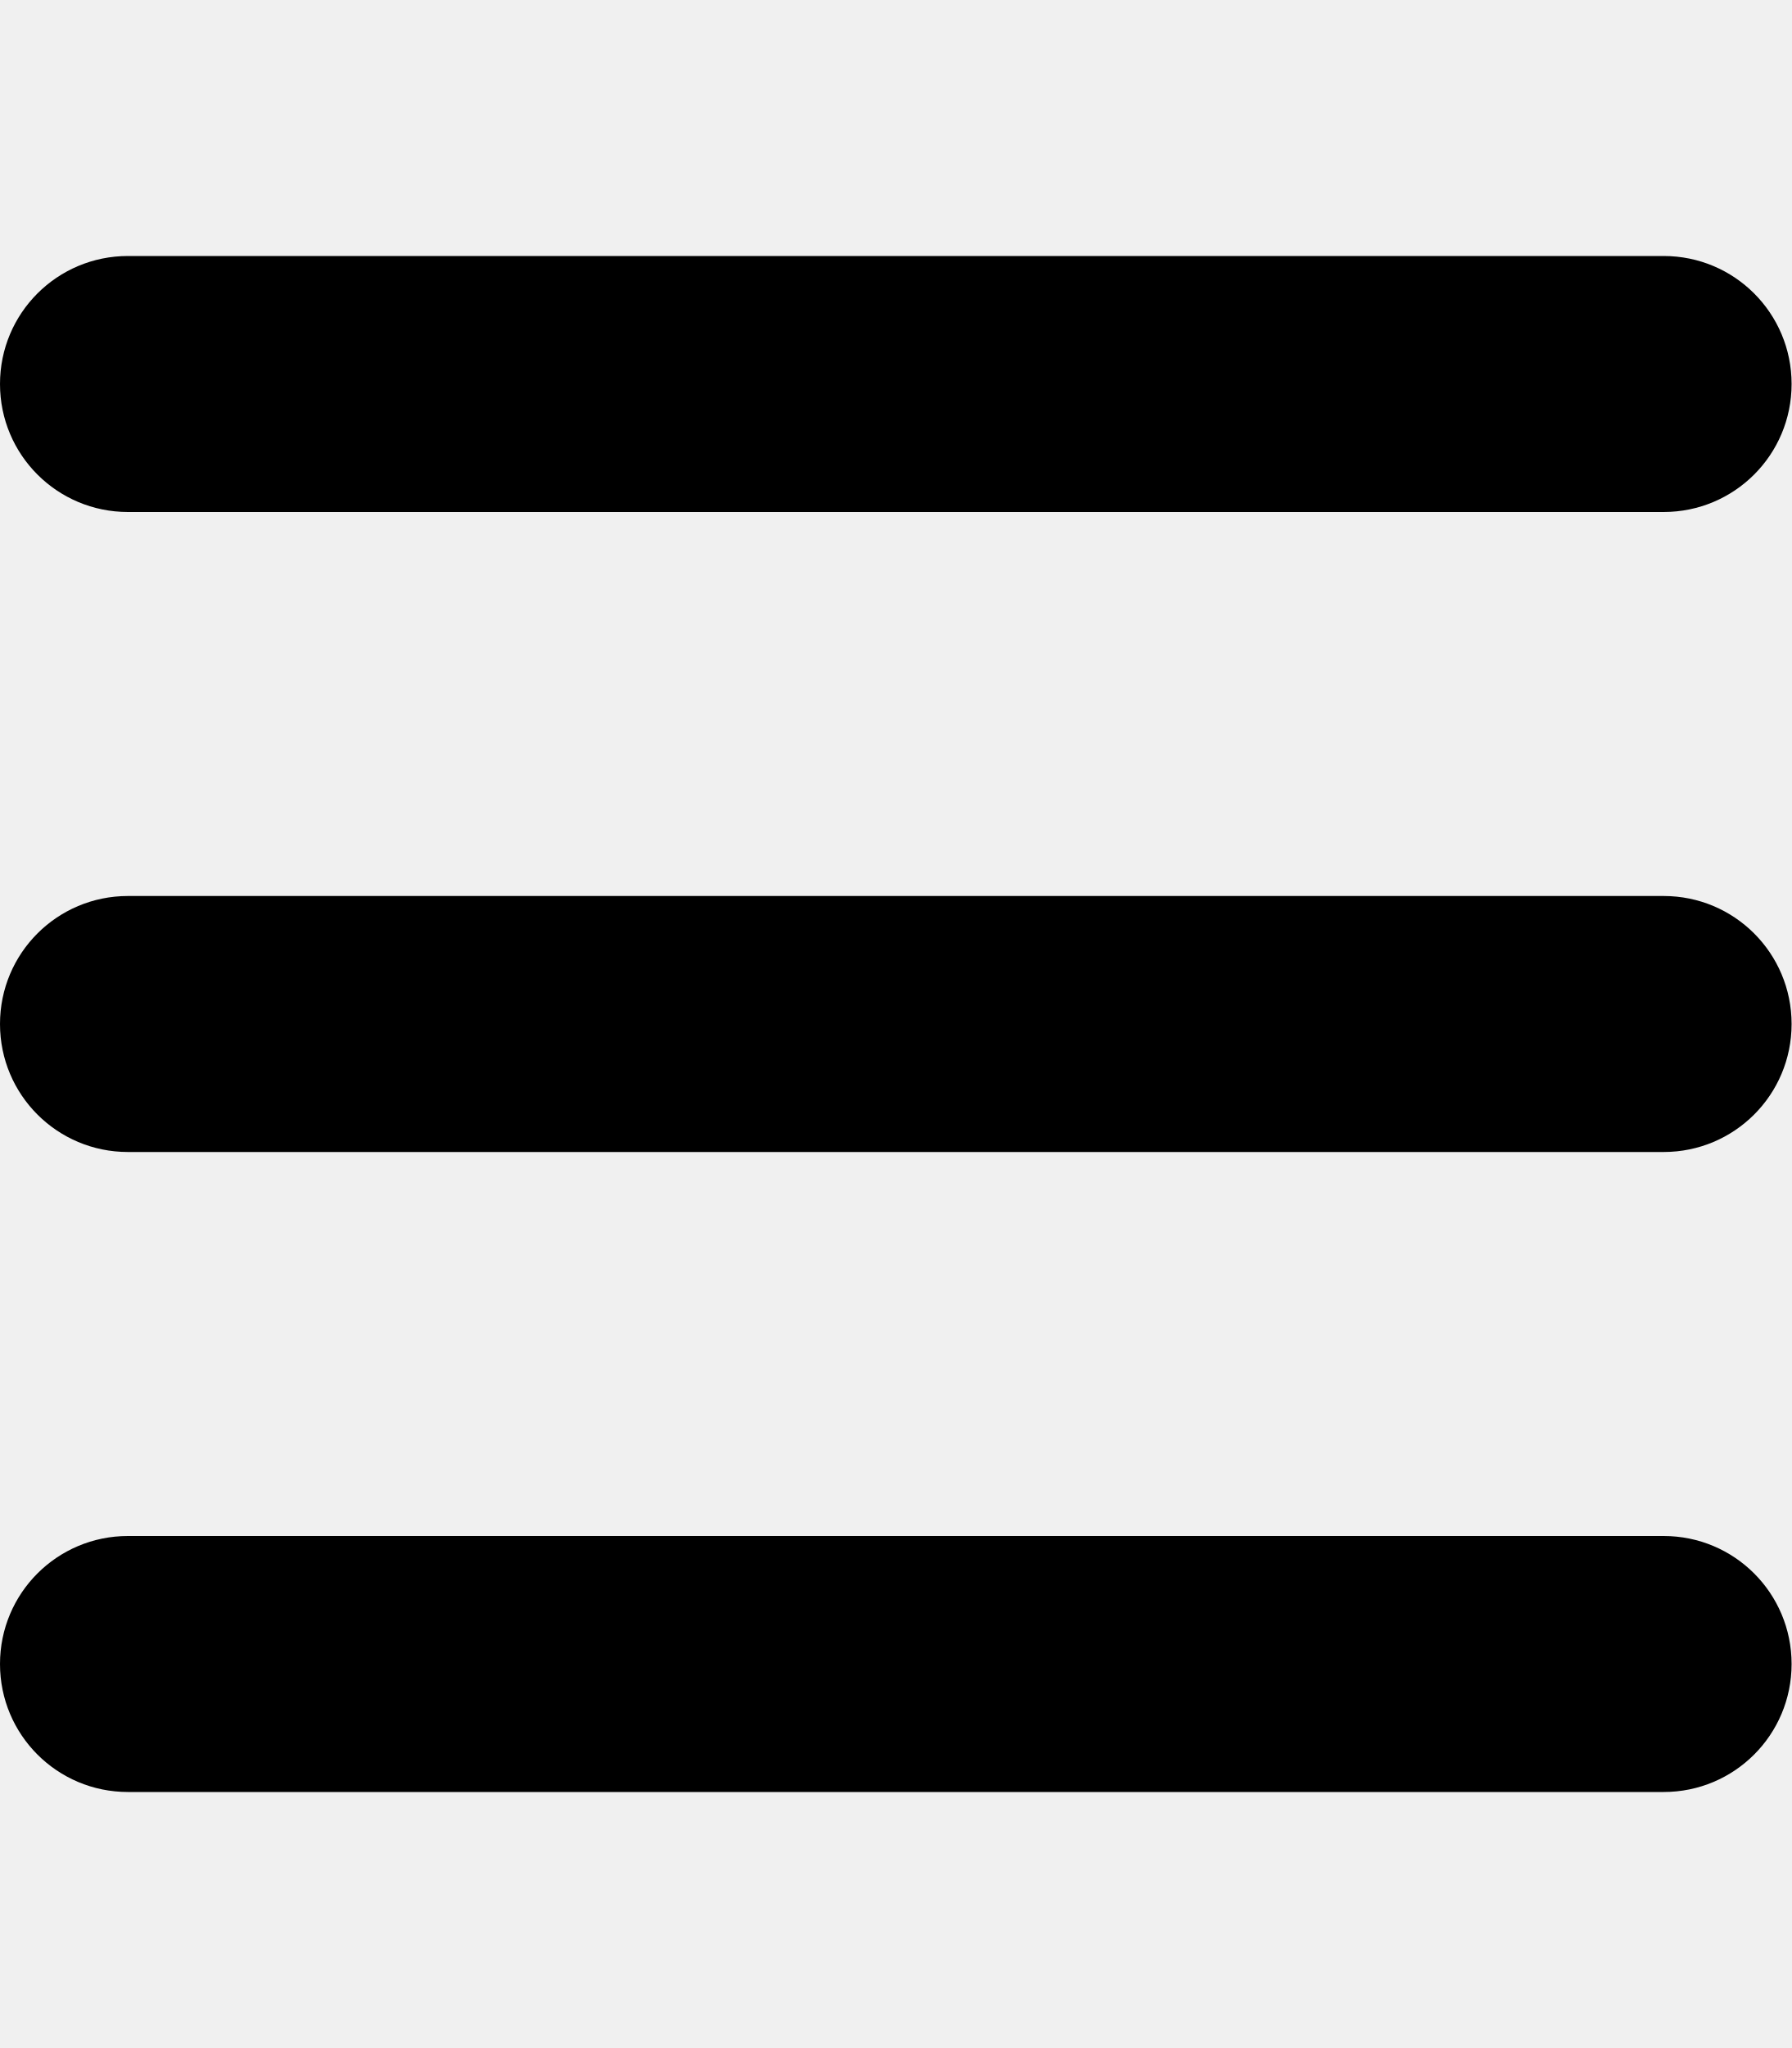
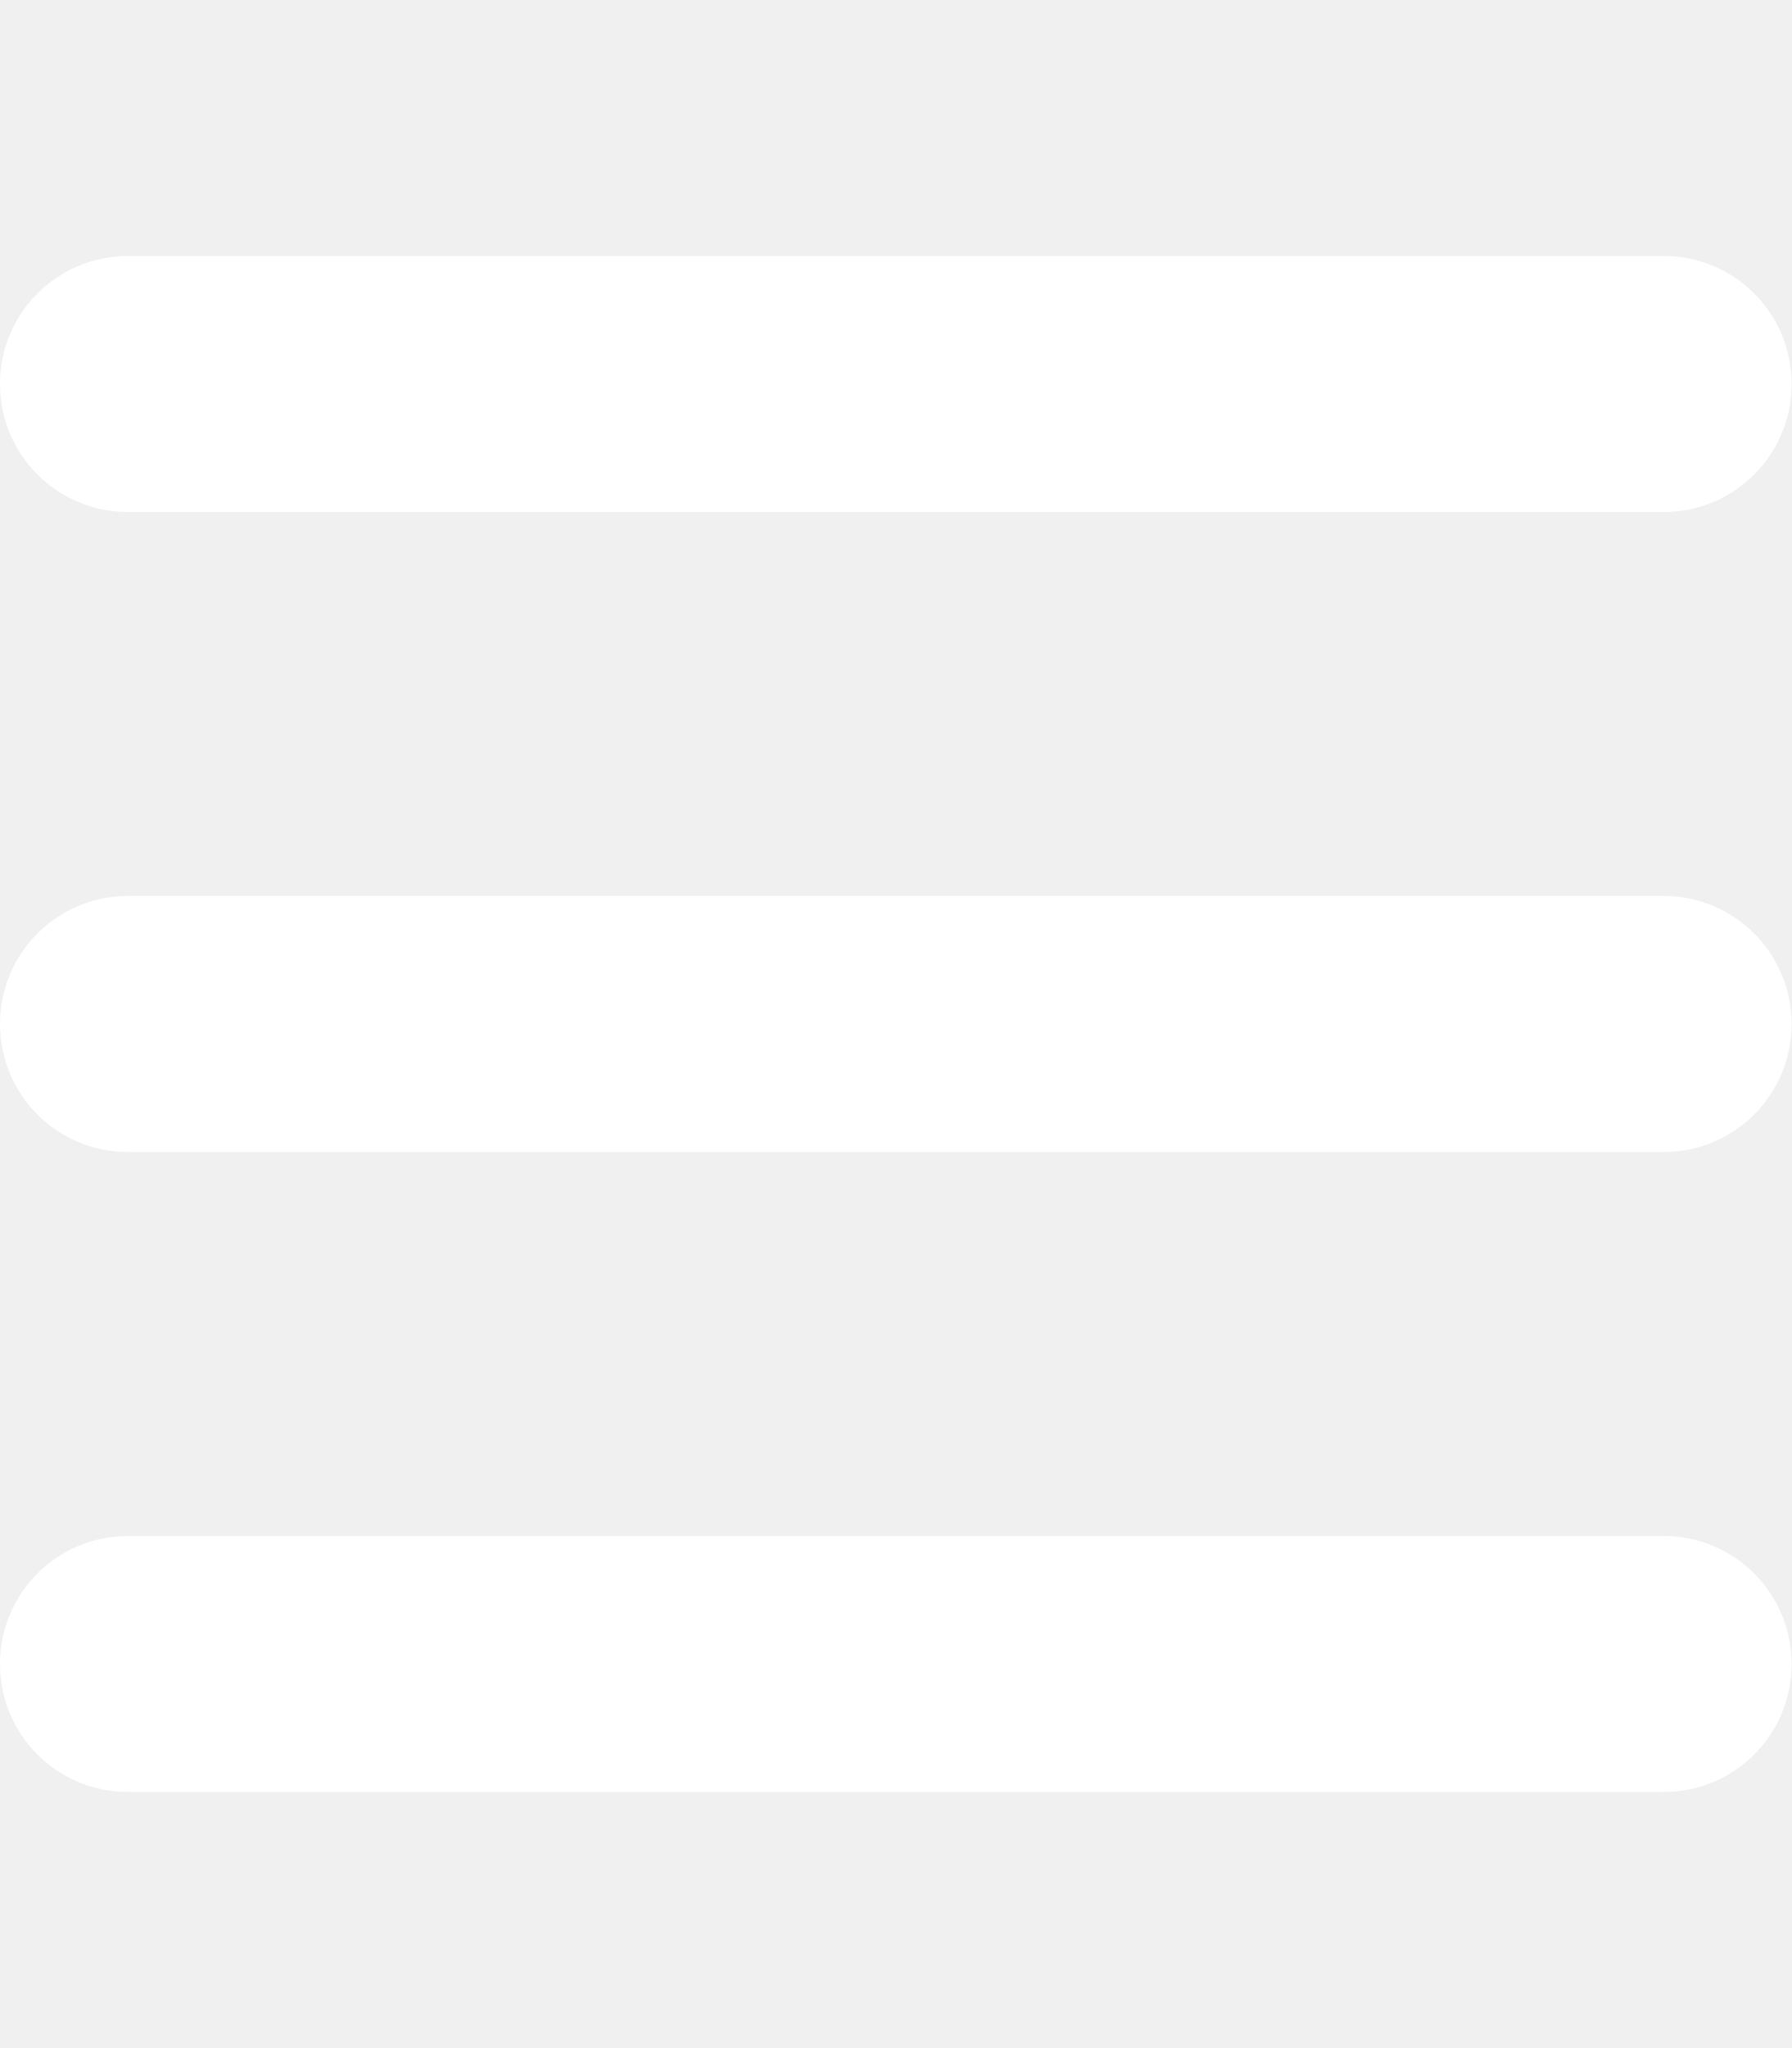
<svg xmlns="http://www.w3.org/2000/svg" viewBox="0 0 448 512">
-   <path d="M0 96C0 78.3 14.3 64 32 64H416c17.7 0 32 14.3 32 32s-14.3 32-32 32H32C14.3 128 0 113.7 0 96zM0 256c0-17.7 14.3-32 32-32H416c17.7 0 32 14.3 32 32s-14.3 32-32 32H32c-17.7 0-32-14.3-32-32zM448 416c0 17.7-14.3 32-32 32H32c-17.7 0-32-14.3-32-32s14.3-32 32-32H416c17.7 0 32 14.3 32 32z" />
+   <path d="M0 96C0 78.3 14.3 64 32 64H416c17.7 0 32 14.3 32 32s-14.3 32-32 32H32C14.3 128 0 113.7 0 96zM0 256c0-17.7 14.3-32 32-32H416c17.7 0 32 14.3 32 32s-14.3 32-32 32H32c-17.7 0-32-14.3-32-32zM448 416c0 17.7-14.3 32-32 32H32c-17.7 0-32-14.3-32-32s14.3-32 32-32H416c17.7 0 32 14.3 32 32z" fill="#FFFFFF" />
</svg>
